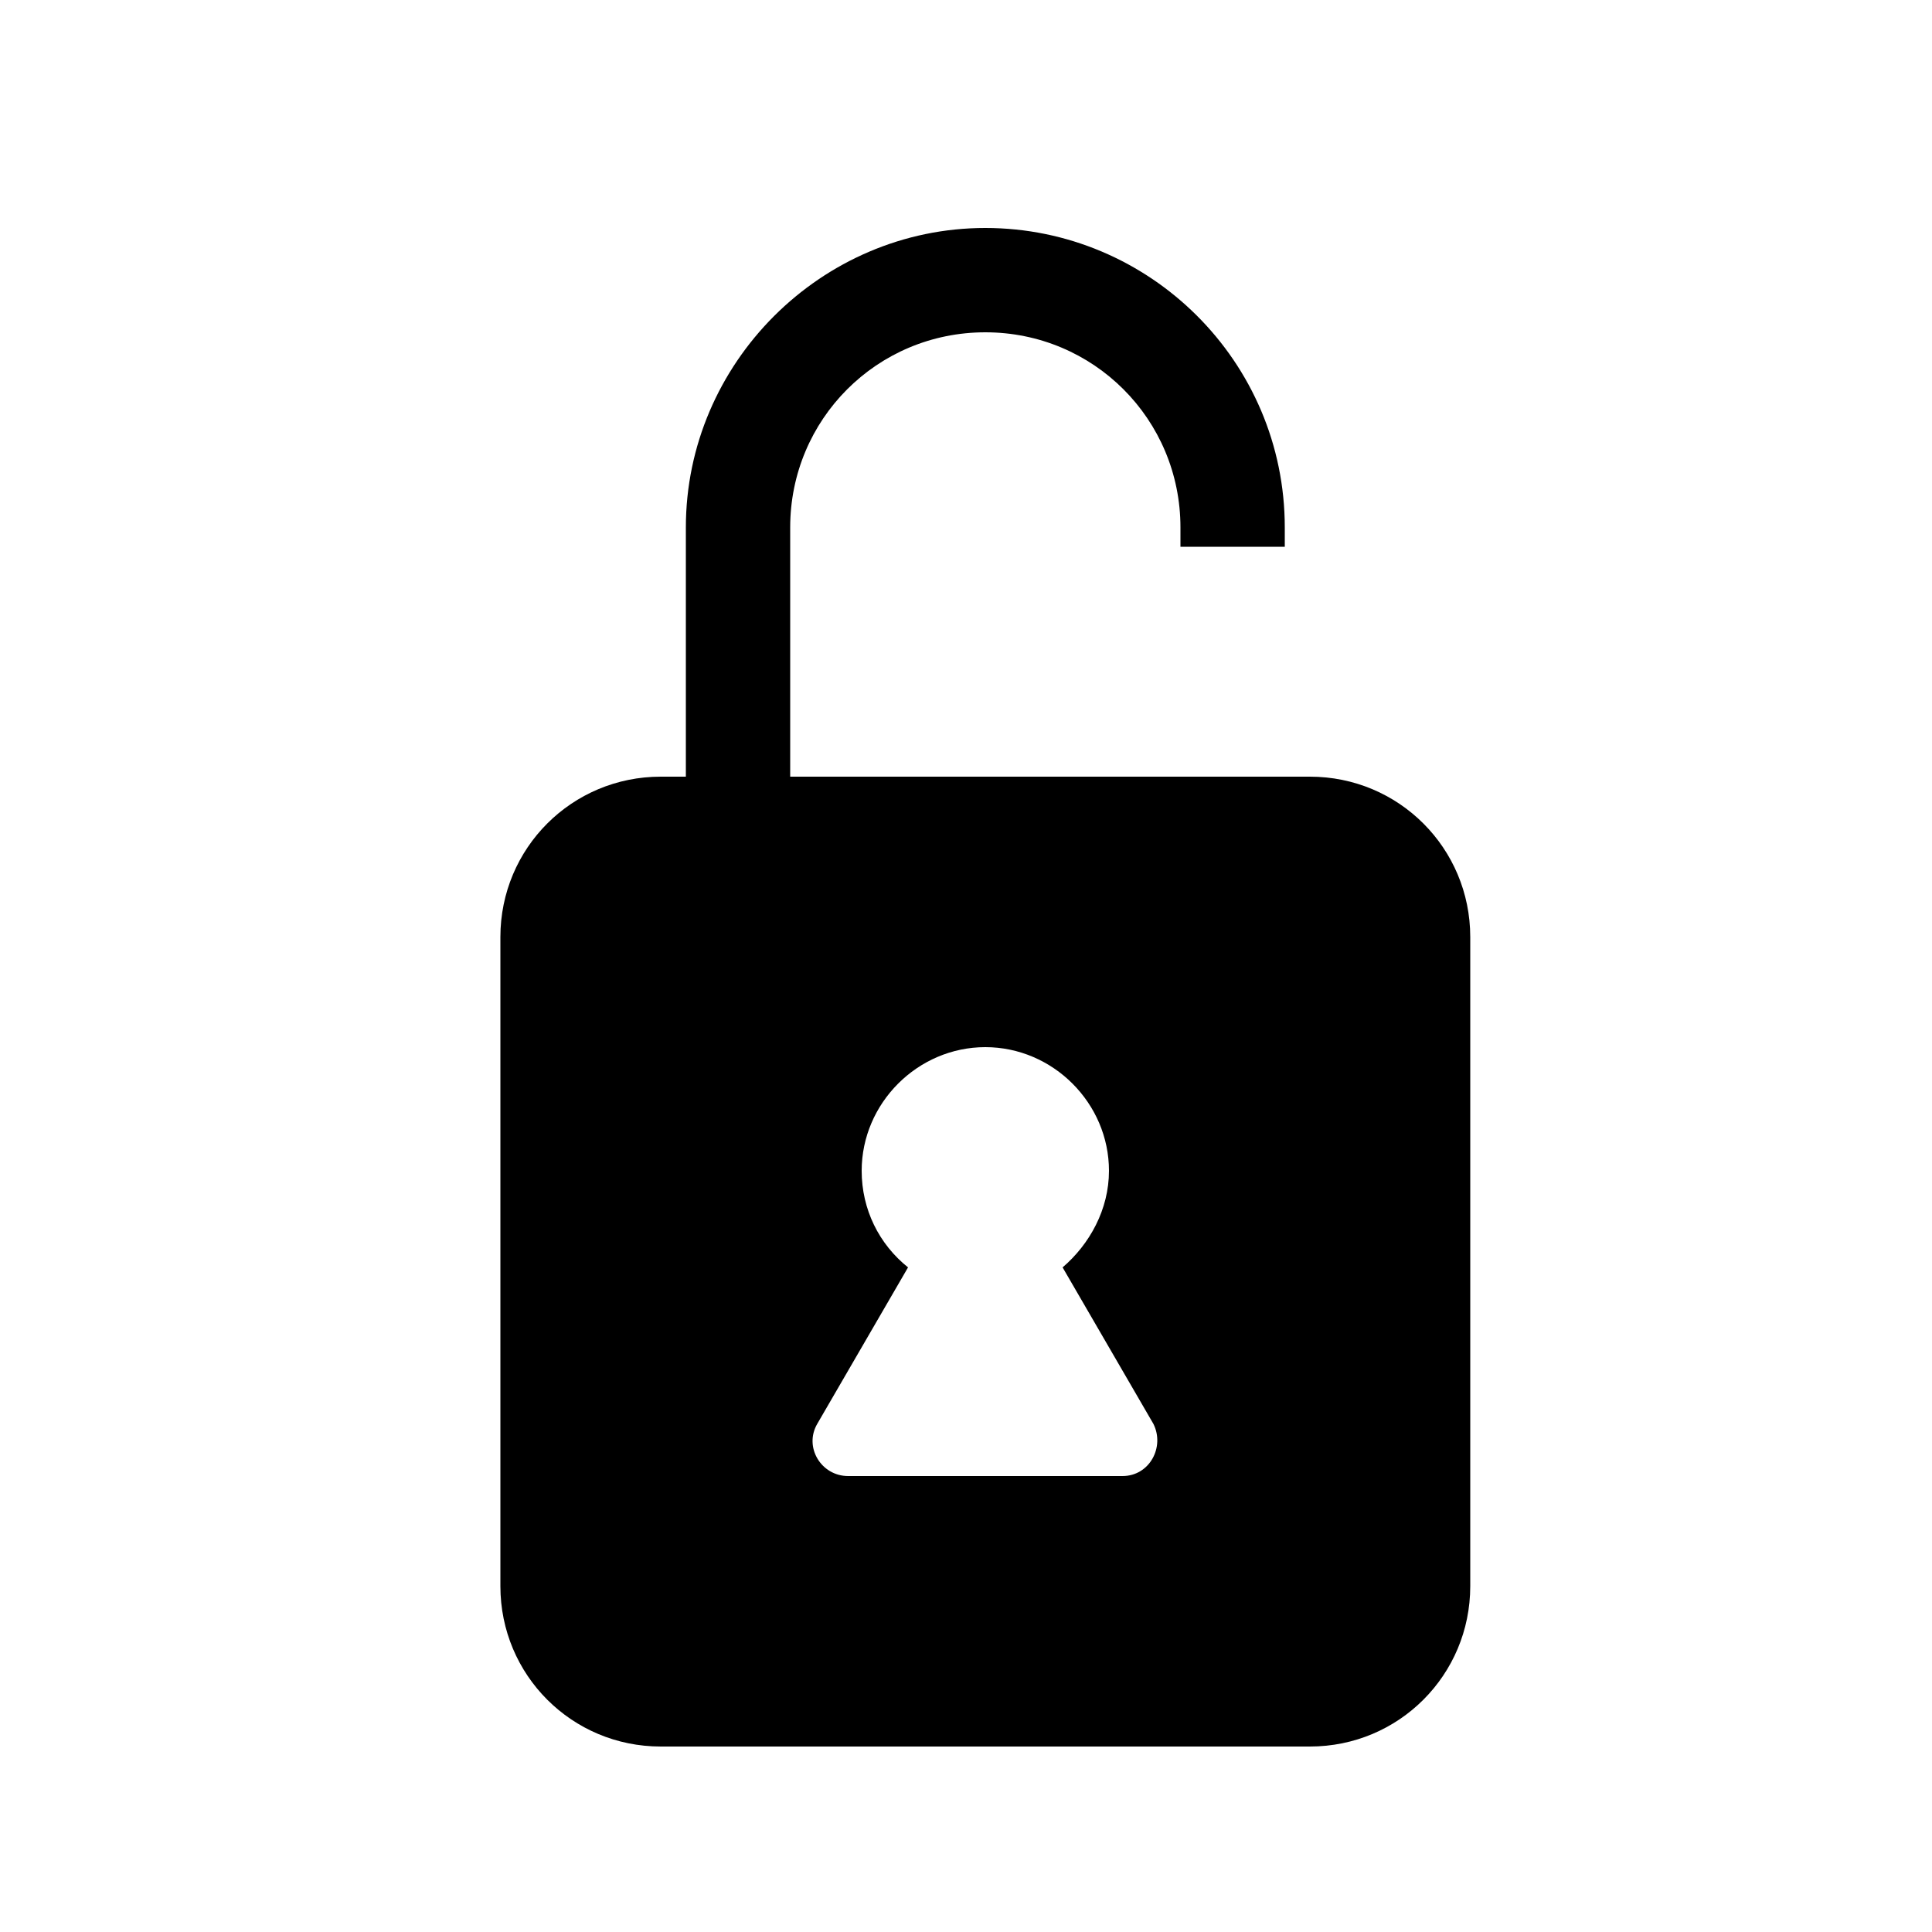
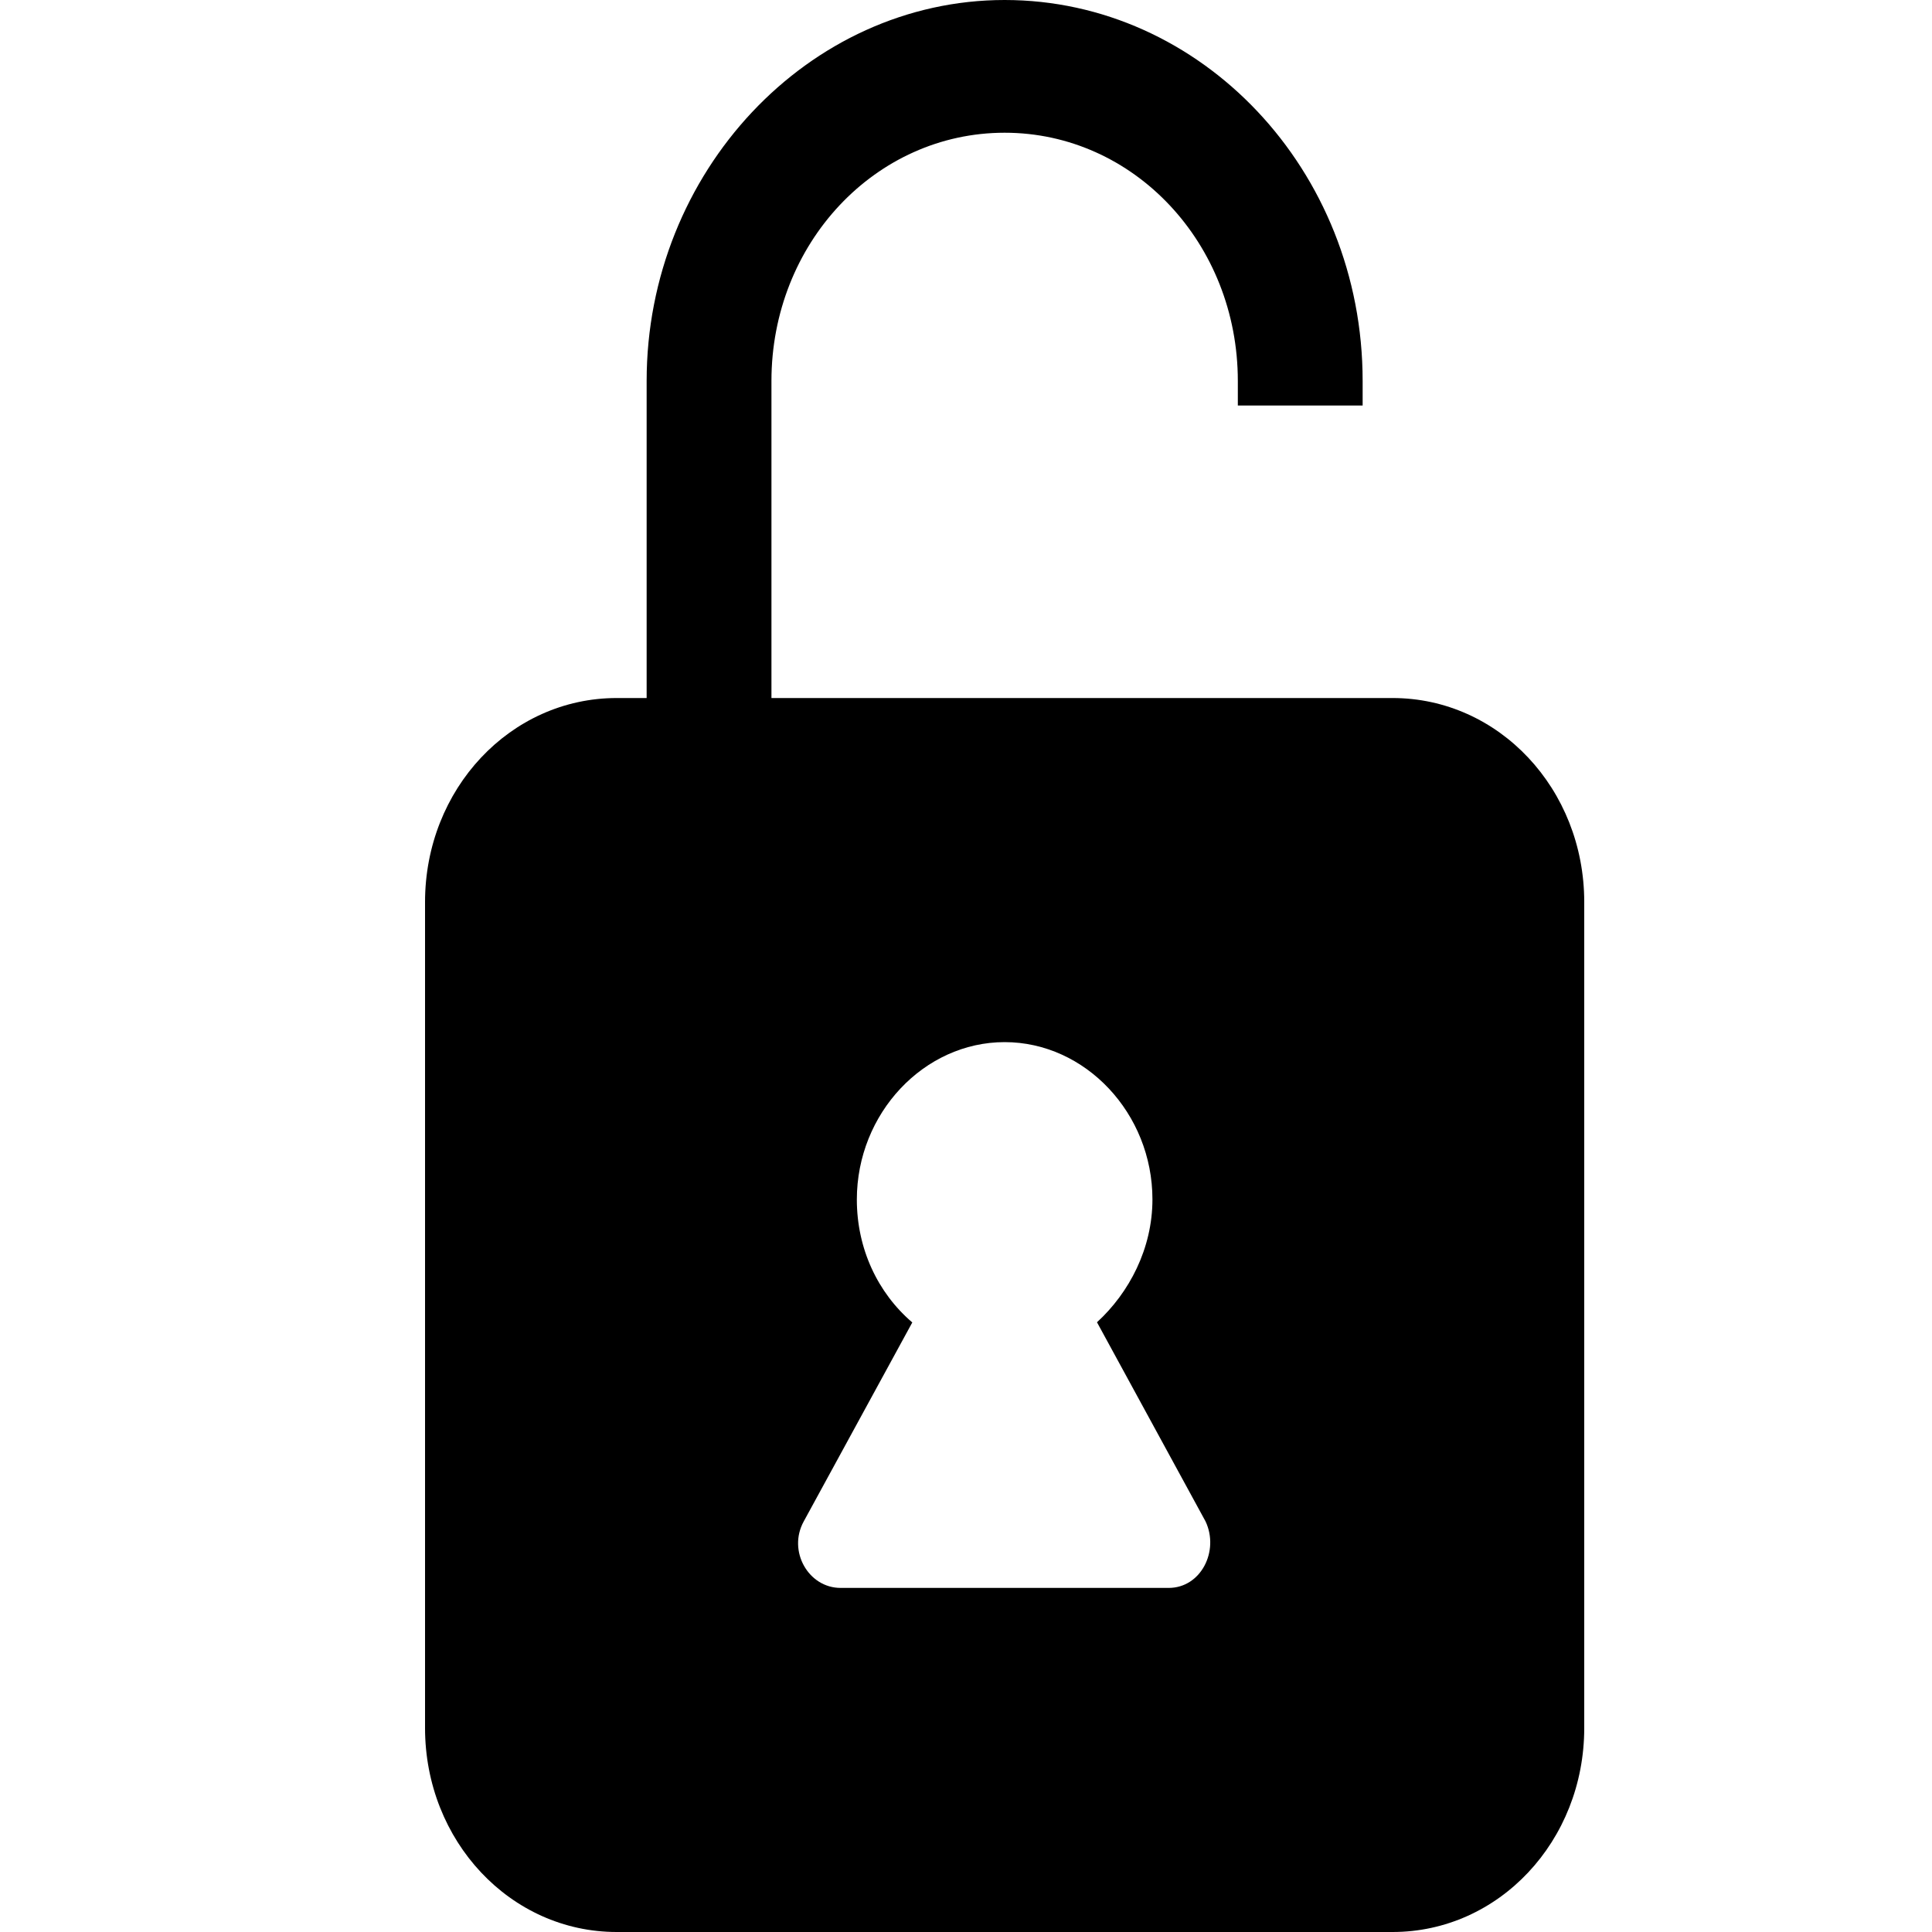
- <svg xmlns="http://www.w3.org/2000/svg" version="1.1" x="0px" y="0px" viewBox="0 0 100 100" style="enable-background:new 0 0 100 100;" xml:space="preserve">
-   <path d="M67.8,40.2h-1.3h-5.4h-2.5H40.9V27.3c0-5.6,4.5-10.1,10.1-10.1s10.1,4.5,10.1,10.1v1h5.4v-1c0-8.6-7-15.5-15.5-15.5  s-15.5,7-15.5,15.5v12.9h-1.3c-4.6,0-8.3,3.7-8.3,8.3v33.6c0,4.6,3.7,8.3,8.3,8.3h33.6c4.6,0,8.3-3.7,8.3-8.3V48.5  C76.1,43.9,72.4,40.2,67.8,40.2z M58.1,76.4H43.9c-1.4,0-2.3-1.5-1.6-2.7l4.7-8.1c-1.5-1.2-2.4-3-2.4-5c0-3.5,2.9-6.4,6.4-6.4  s6.4,2.9,6.4,6.4c0,2-1,3.8-2.4,5l4.7,8.1C60.3,74.9,59.5,76.4,58.1,76.4z" />
-   <text x="0" y="115" fill="#000000" font-size="5px" font-weight="bold" font-family="'Helvetica Neue', Helvetica, Arial-Unicode, Arial, Sans-serif">Created by Megan Chown</text>
-   <text x="0" y="120" fill="#000000" font-size="5px" font-weight="bold" font-family="'Helvetica Neue', Helvetica, Arial-Unicode, Arial, Sans-serif">from the Noun Project</text>
+ <svg xmlns="http://www.w3.org/2000/svg" version="1.1" x="0px" y="0px" viewBox="0 0 10 10" xml:space="preserve" id="svg8" width="10" height="10">
+   <defs id="defs12" />
+   <path d="M 7.208,3.613 H 7.053 6.407 6.108 3.993 V 1.972 c 0,-0.712 0.538,-1.285 1.207,-1.285 0.669,0 1.207,0.573 1.207,1.285 V 2.099 H 7.053 V 1.972 C 7.053,0.878 6.216,0 5.2,0 4.184,0 3.347,0.891 3.347,1.972 V 3.613 H 3.192 C 2.642,3.613 2.2,4.084 2.2,4.669 V 8.944 C 2.2,9.529 2.642,10 3.192,10 H 7.208 C 7.758,10 8.2,9.529 8.2,8.944 V 4.669 C 8.2,4.084 7.758,3.613 7.208,3.613 Z M 6.049,8.219 H 4.351 C 4.184,8.219 4.076,8.028 4.16,7.875 L 4.722,6.845 C 4.543,6.692 4.435,6.463 4.435,6.209 4.435,5.763 4.782,5.394 5.2,5.394 c 0.418,0 0.765,0.369 0.765,0.814 0,0.254 -0.12,0.483 -0.287,0.636 L 6.24,7.875 c 0.072,0.153 -0.024,0.344 -0.191,0.344 z" id="path2" style="stroke-width:0.123" />
</svg>
